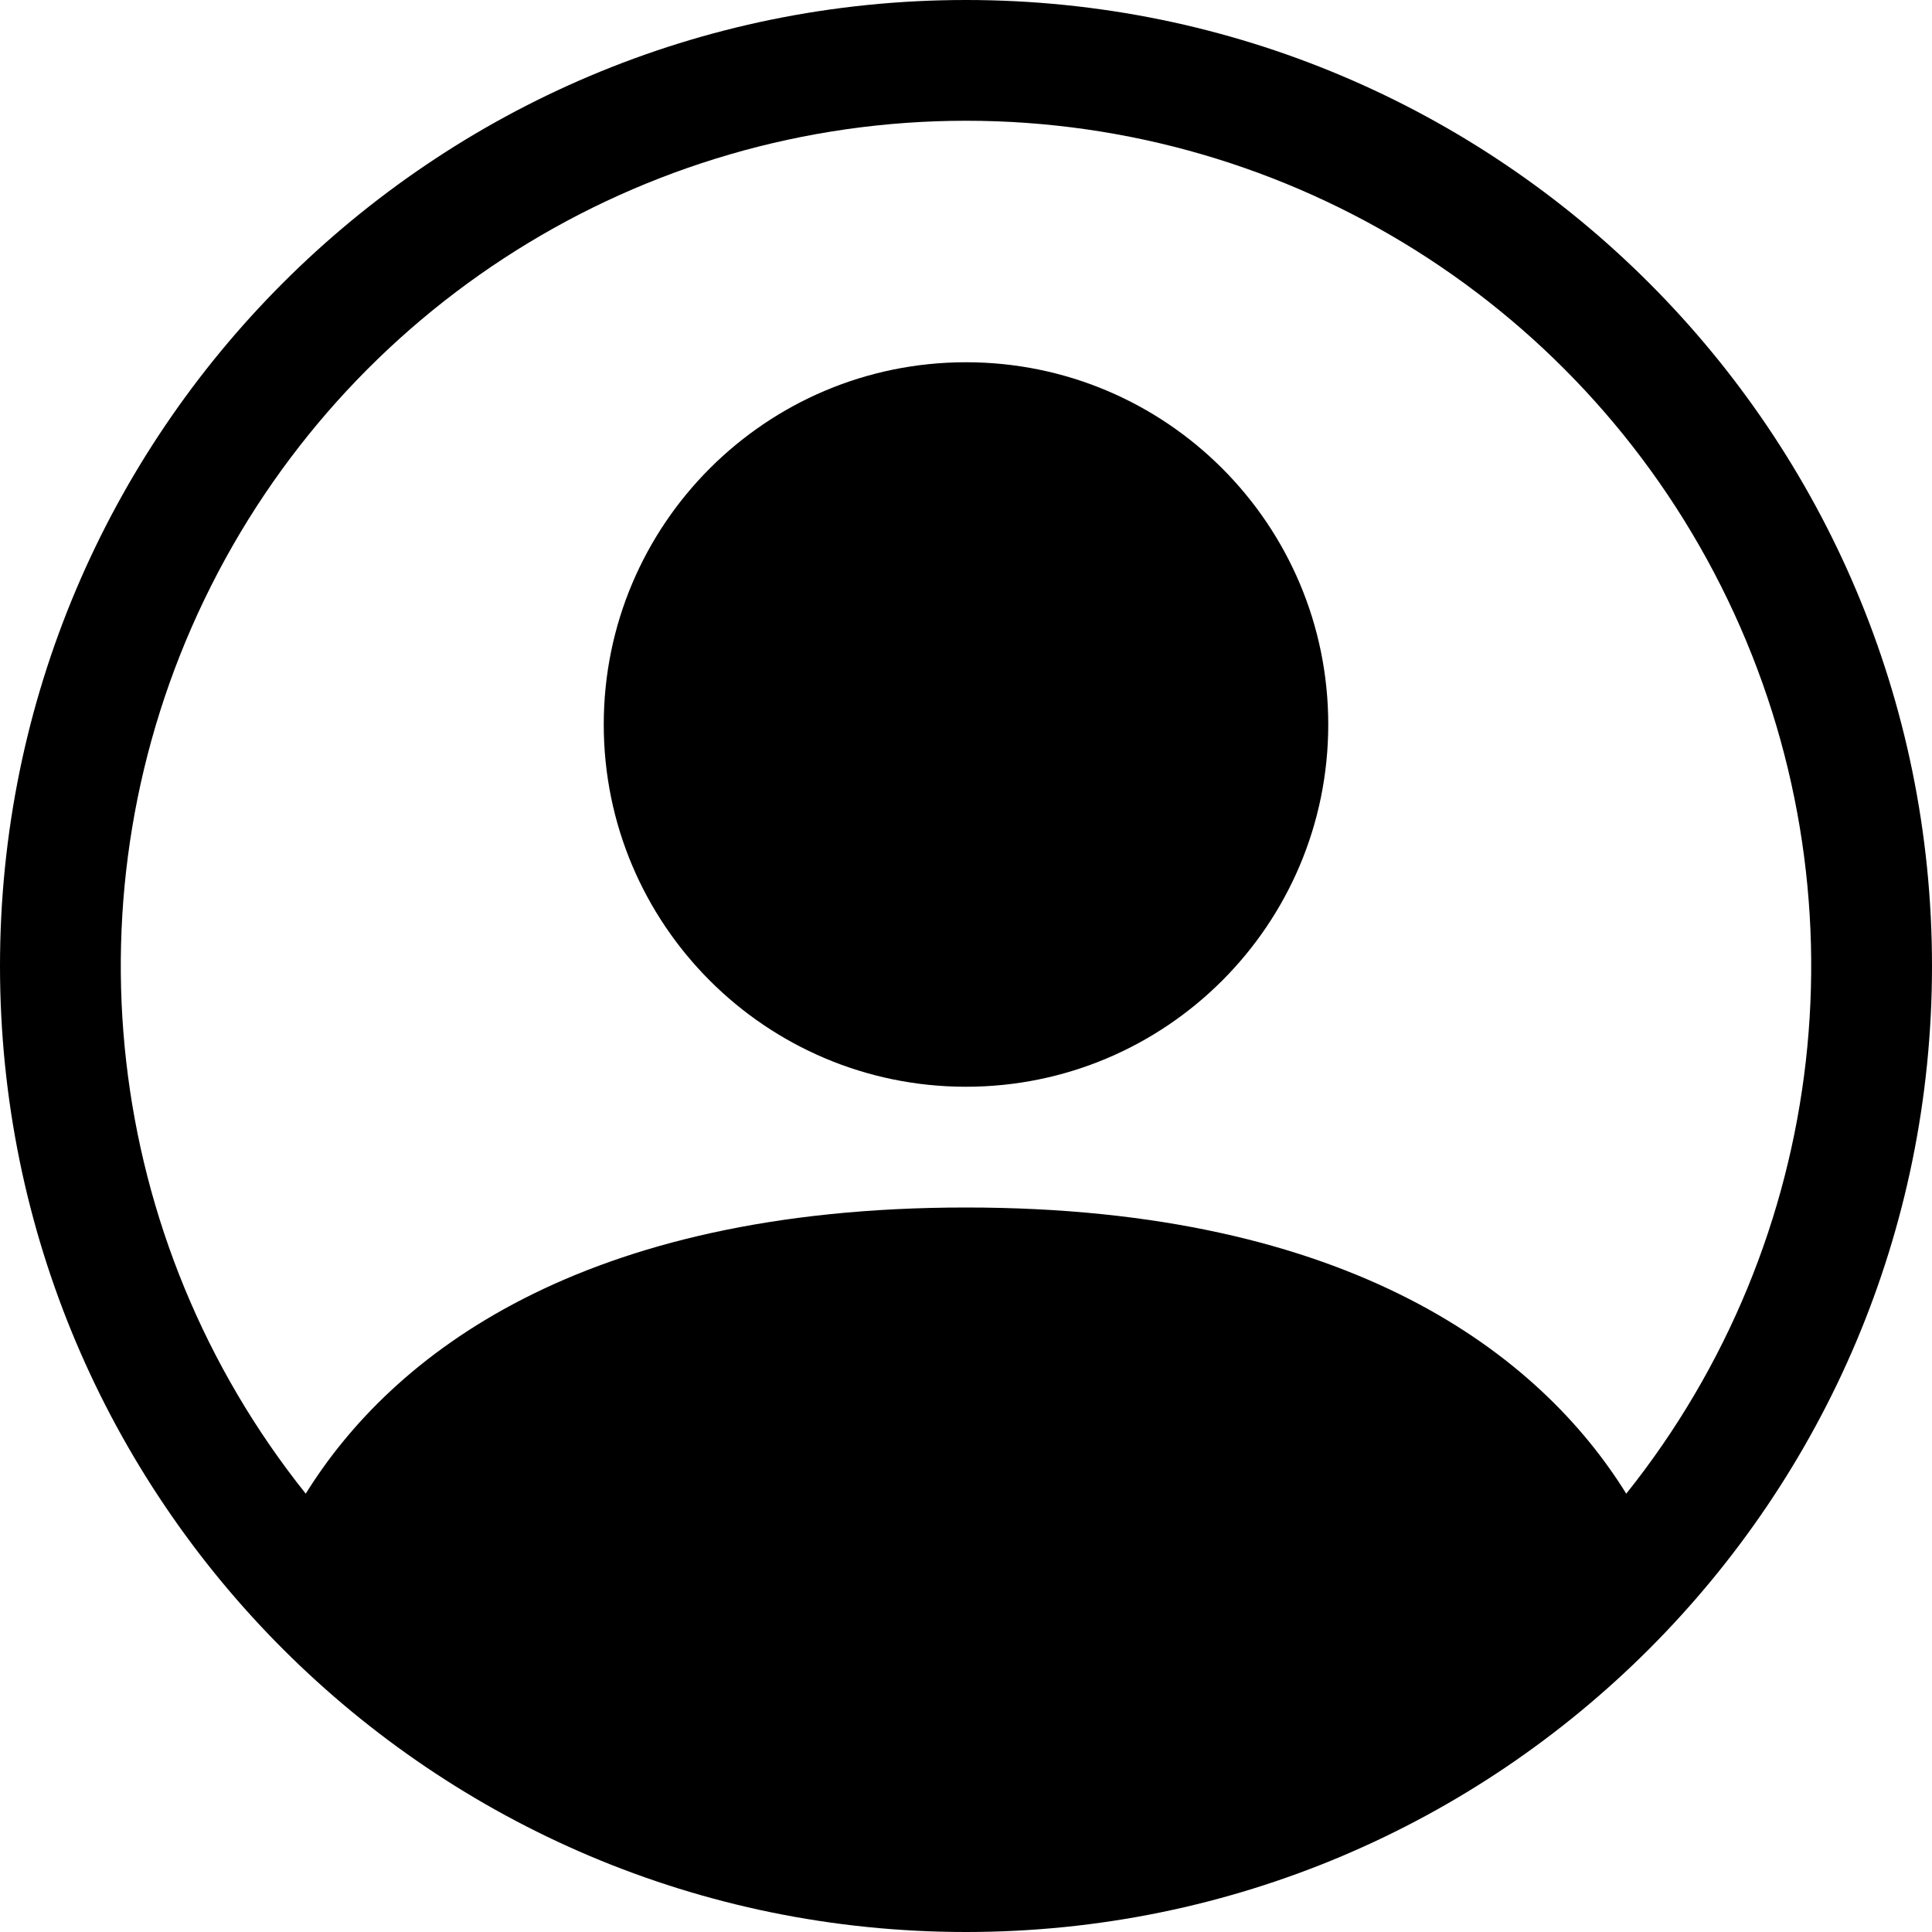
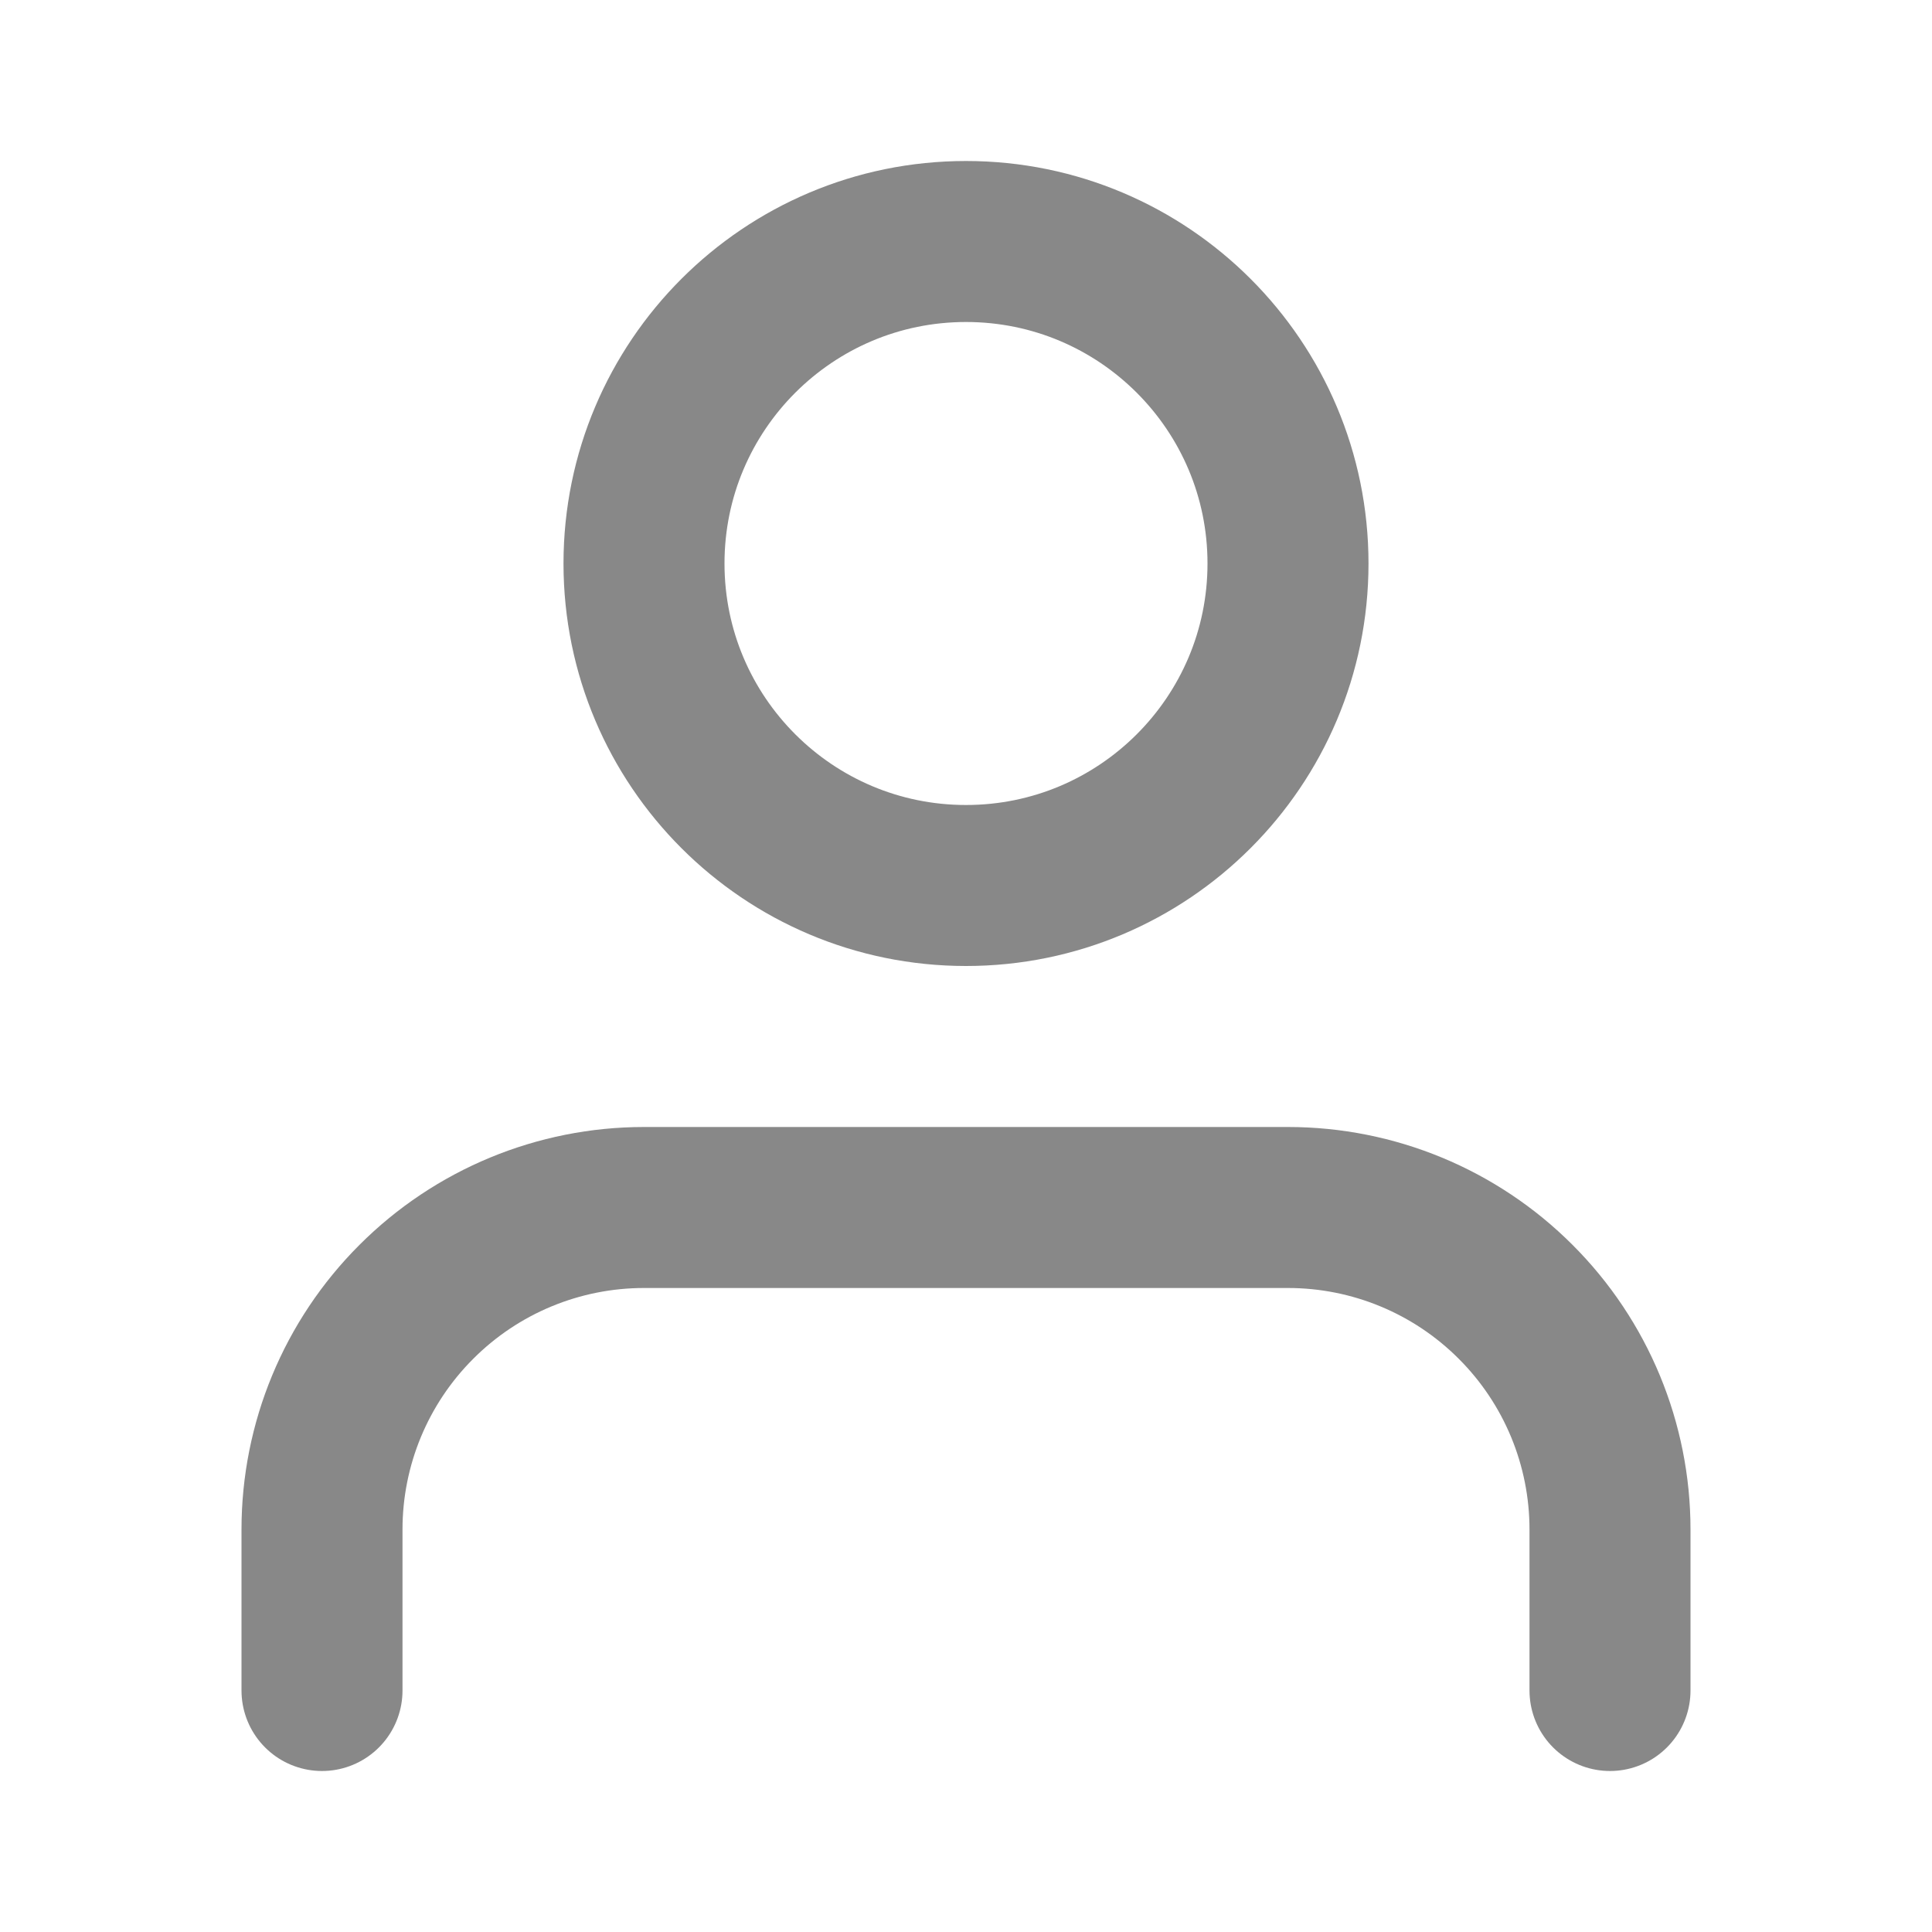
- <svg xmlns="http://www.w3.org/2000/svg" width="16" height="16" fill="currentColor" class="bi bi-person-circle" viewBox="0 0 16 16">
-   <path d="M11 6a3 3 0 1 1-6 0 3 3 0 0 1 6 0z" />
-   <path fill-rule="evenodd" d="M0 8a8 8 0 1 1 16 0A8 8 0 0 1 0 8zm8-7a7 7 0 0 0-5.468 11.37C3.242 11.226 4.805 10 8 10s4.757 1.225 5.468 2.37A7 7 0 0 0 8 1z" />
+ <svg xmlns="http://www.w3.org/2000/svg" width="24" height="24" viewBox="0 0 24 24" fill="none">
+   <path d="M20 21V19C20 17.939 19.579 16.922 18.828 16.172C18.078 15.421 17.061 15 16 15H8C6.939 15 5.922 15.421 5.172 16.172C4.421 16.922 4 17.939 4 19V21" stroke="#888888" stroke-width="2" stroke-linecap="round" stroke-linejoin="round" />
+   <path d="M12 11C14.209 11 16 9.209 16 7C16 4.791 14.209 3 12 3C9.791 3 8 4.791 8 7C8 9.209 9.791 11 12 11Z" stroke="#888888" stroke-width="2" stroke-linecap="round" stroke-linejoin="round" />
</svg>
